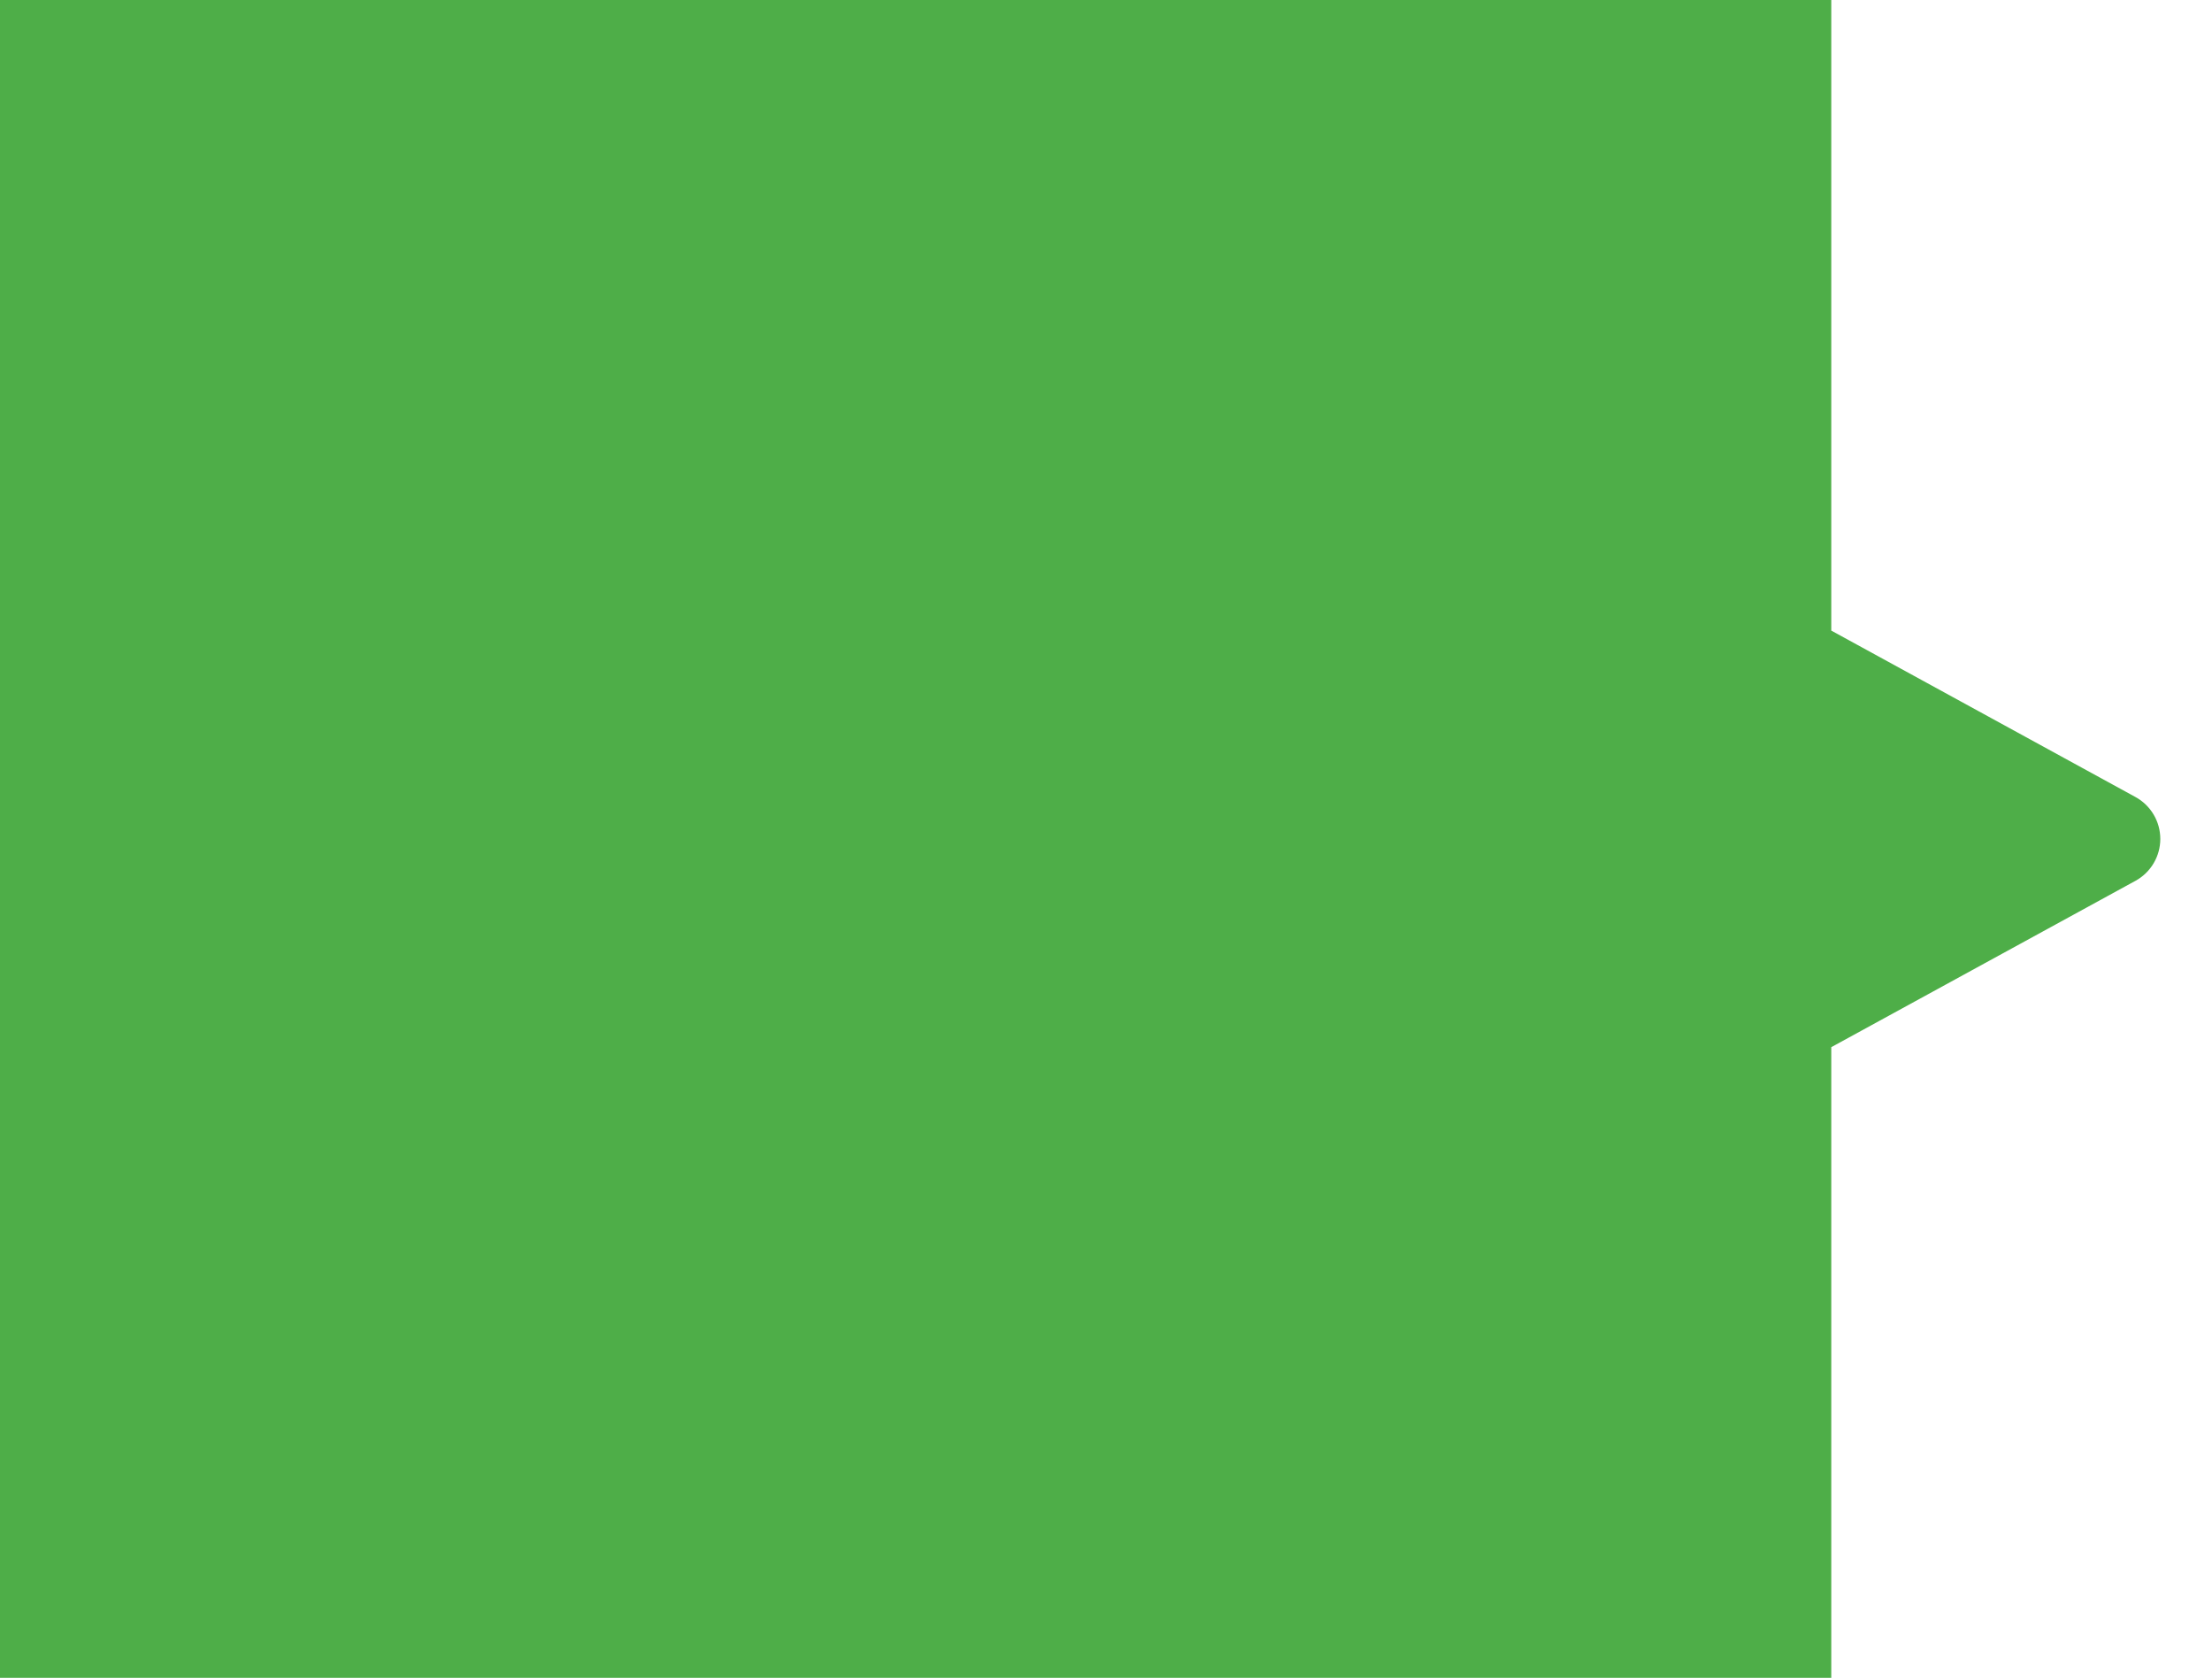
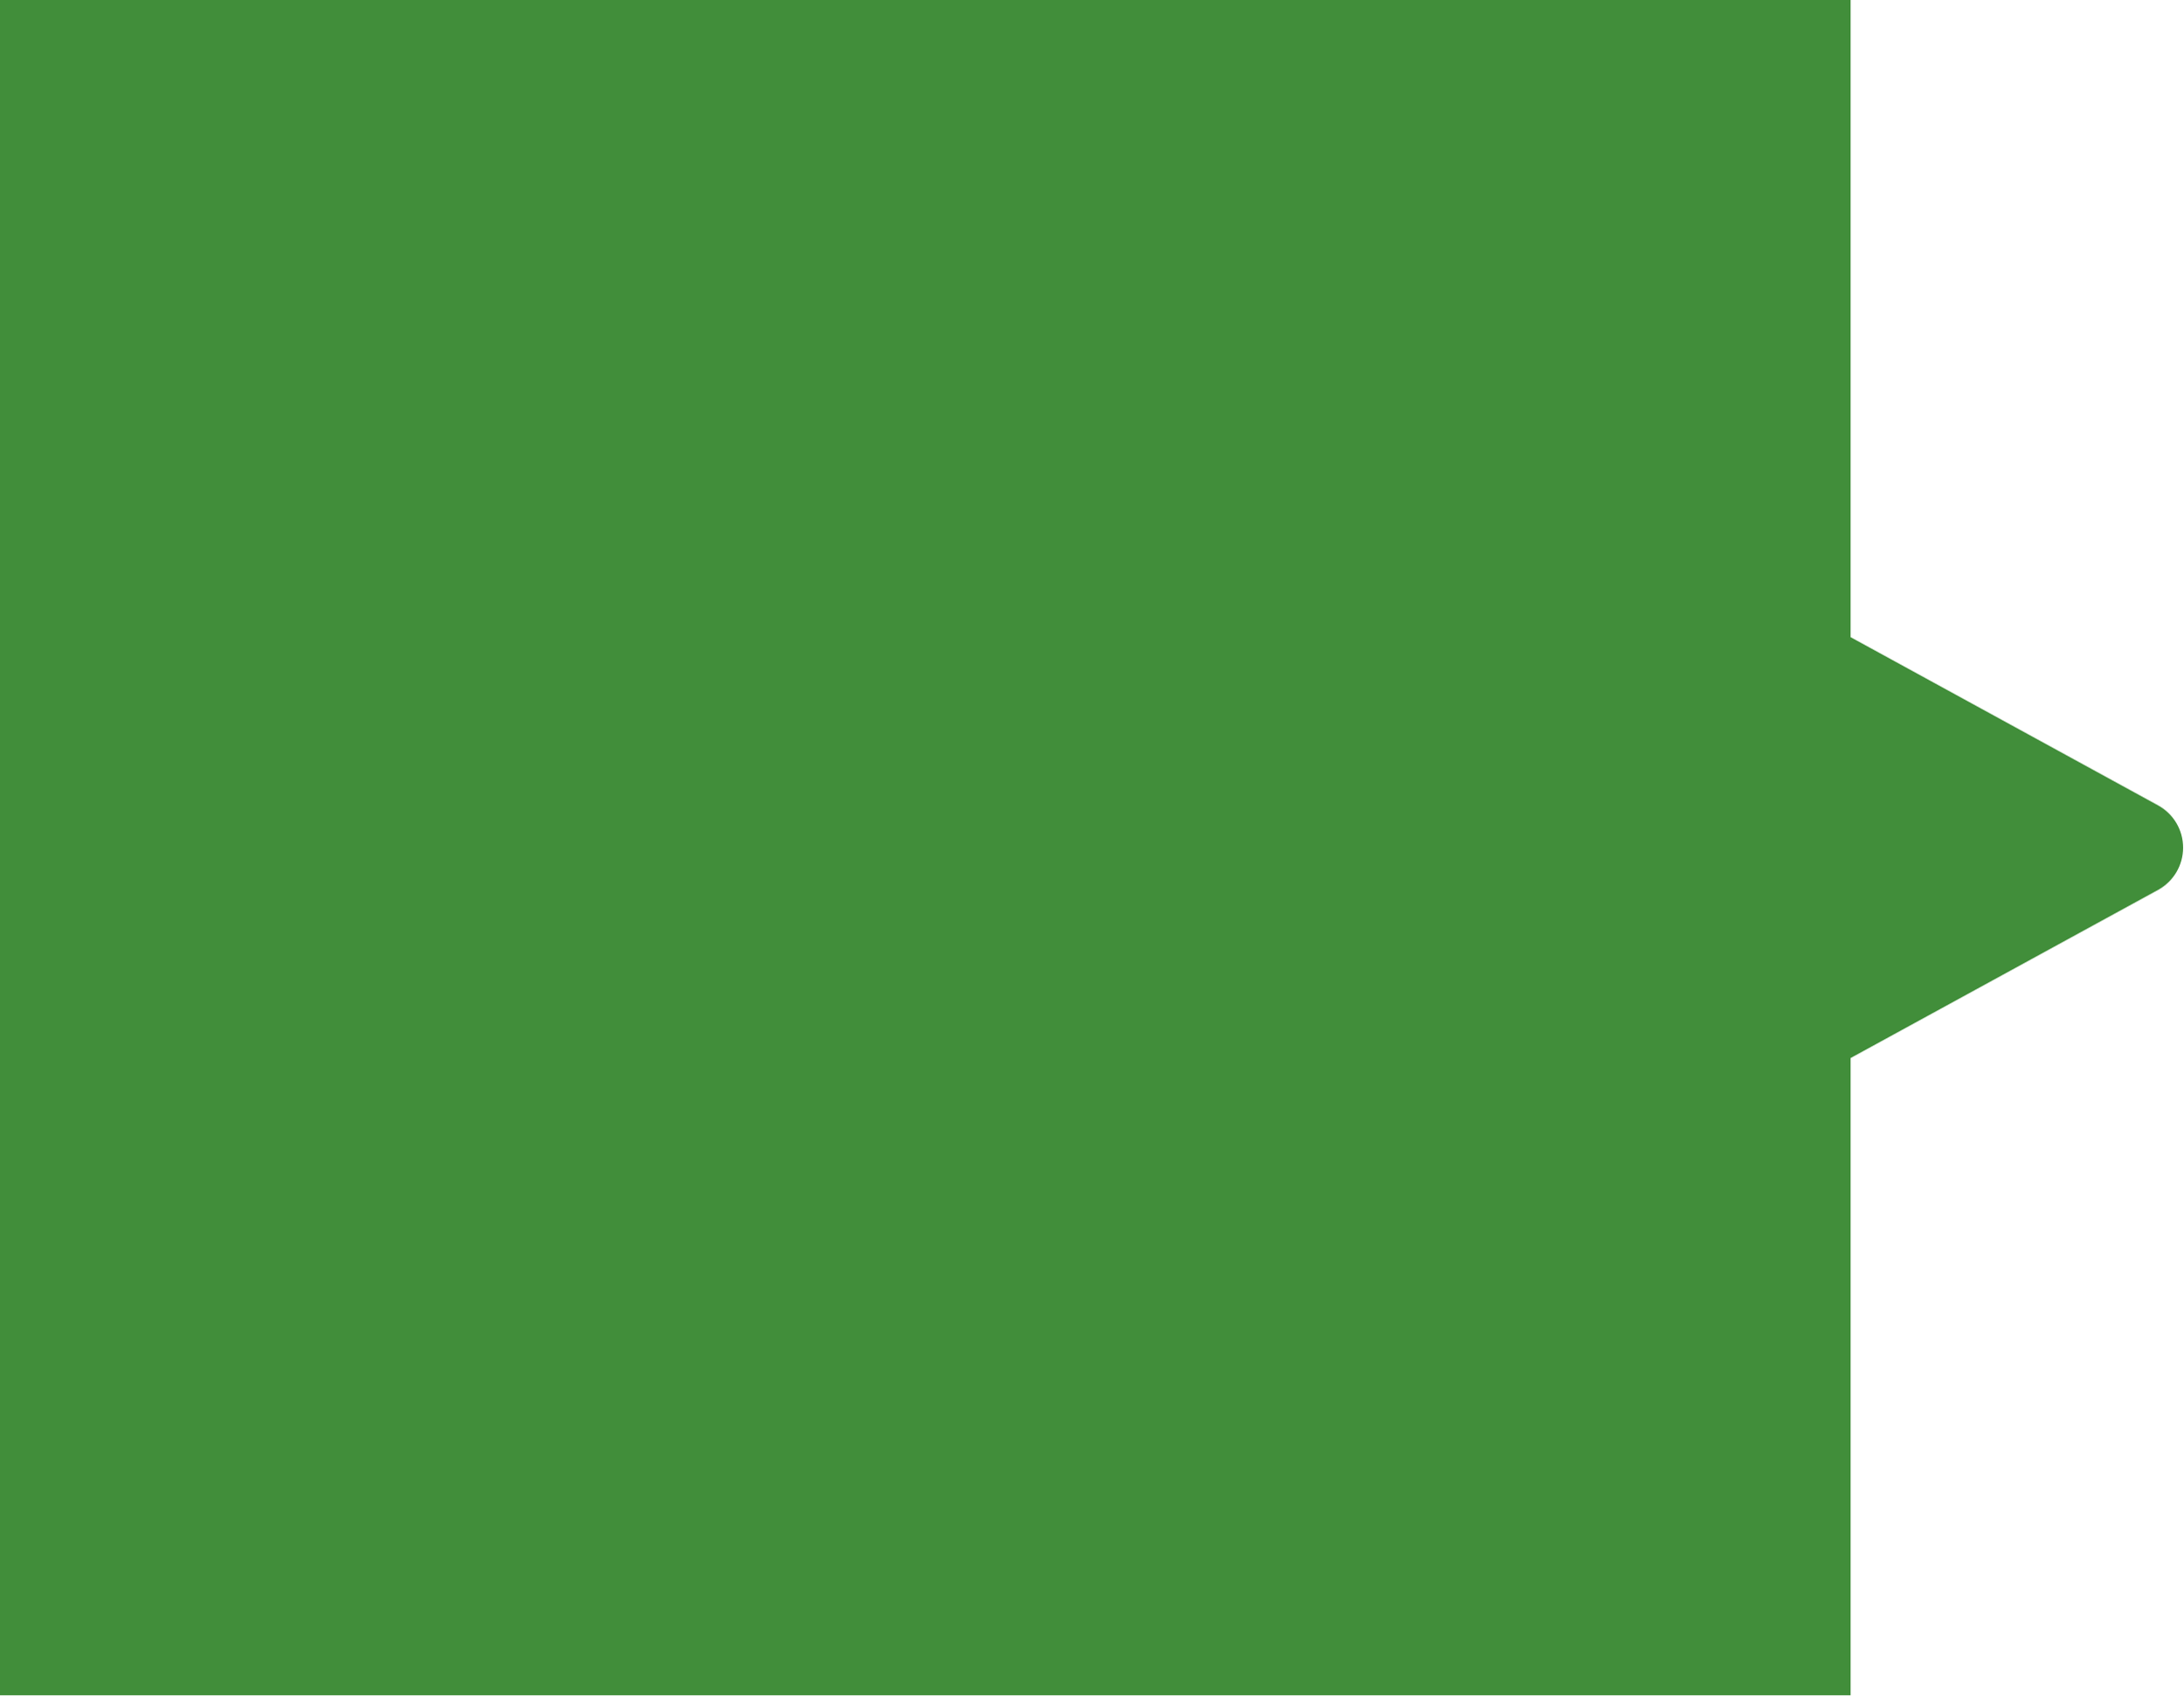
- <svg xmlns="http://www.w3.org/2000/svg" id="Layer_2" data-name="Layer 2" viewBox="0 0 297.01 225.23">
+ <svg xmlns="http://www.w3.org/2000/svg" id="Layer_1" data-name="Layer 1" viewBox="0 0 290.07 225.23">
  <defs>
-     <style>.cls-1{fill:#4eae48;}</style>
+     <style>.cls-1{fill:#418e3a;}</style>
  </defs>
  <path class="cls-1" d="M245.89,140.57l40.86-22.34a6.41,6.41,0,0,0,0-11.23L245.89,84.65V0H0V225.23H245.89Z" />
</svg>
